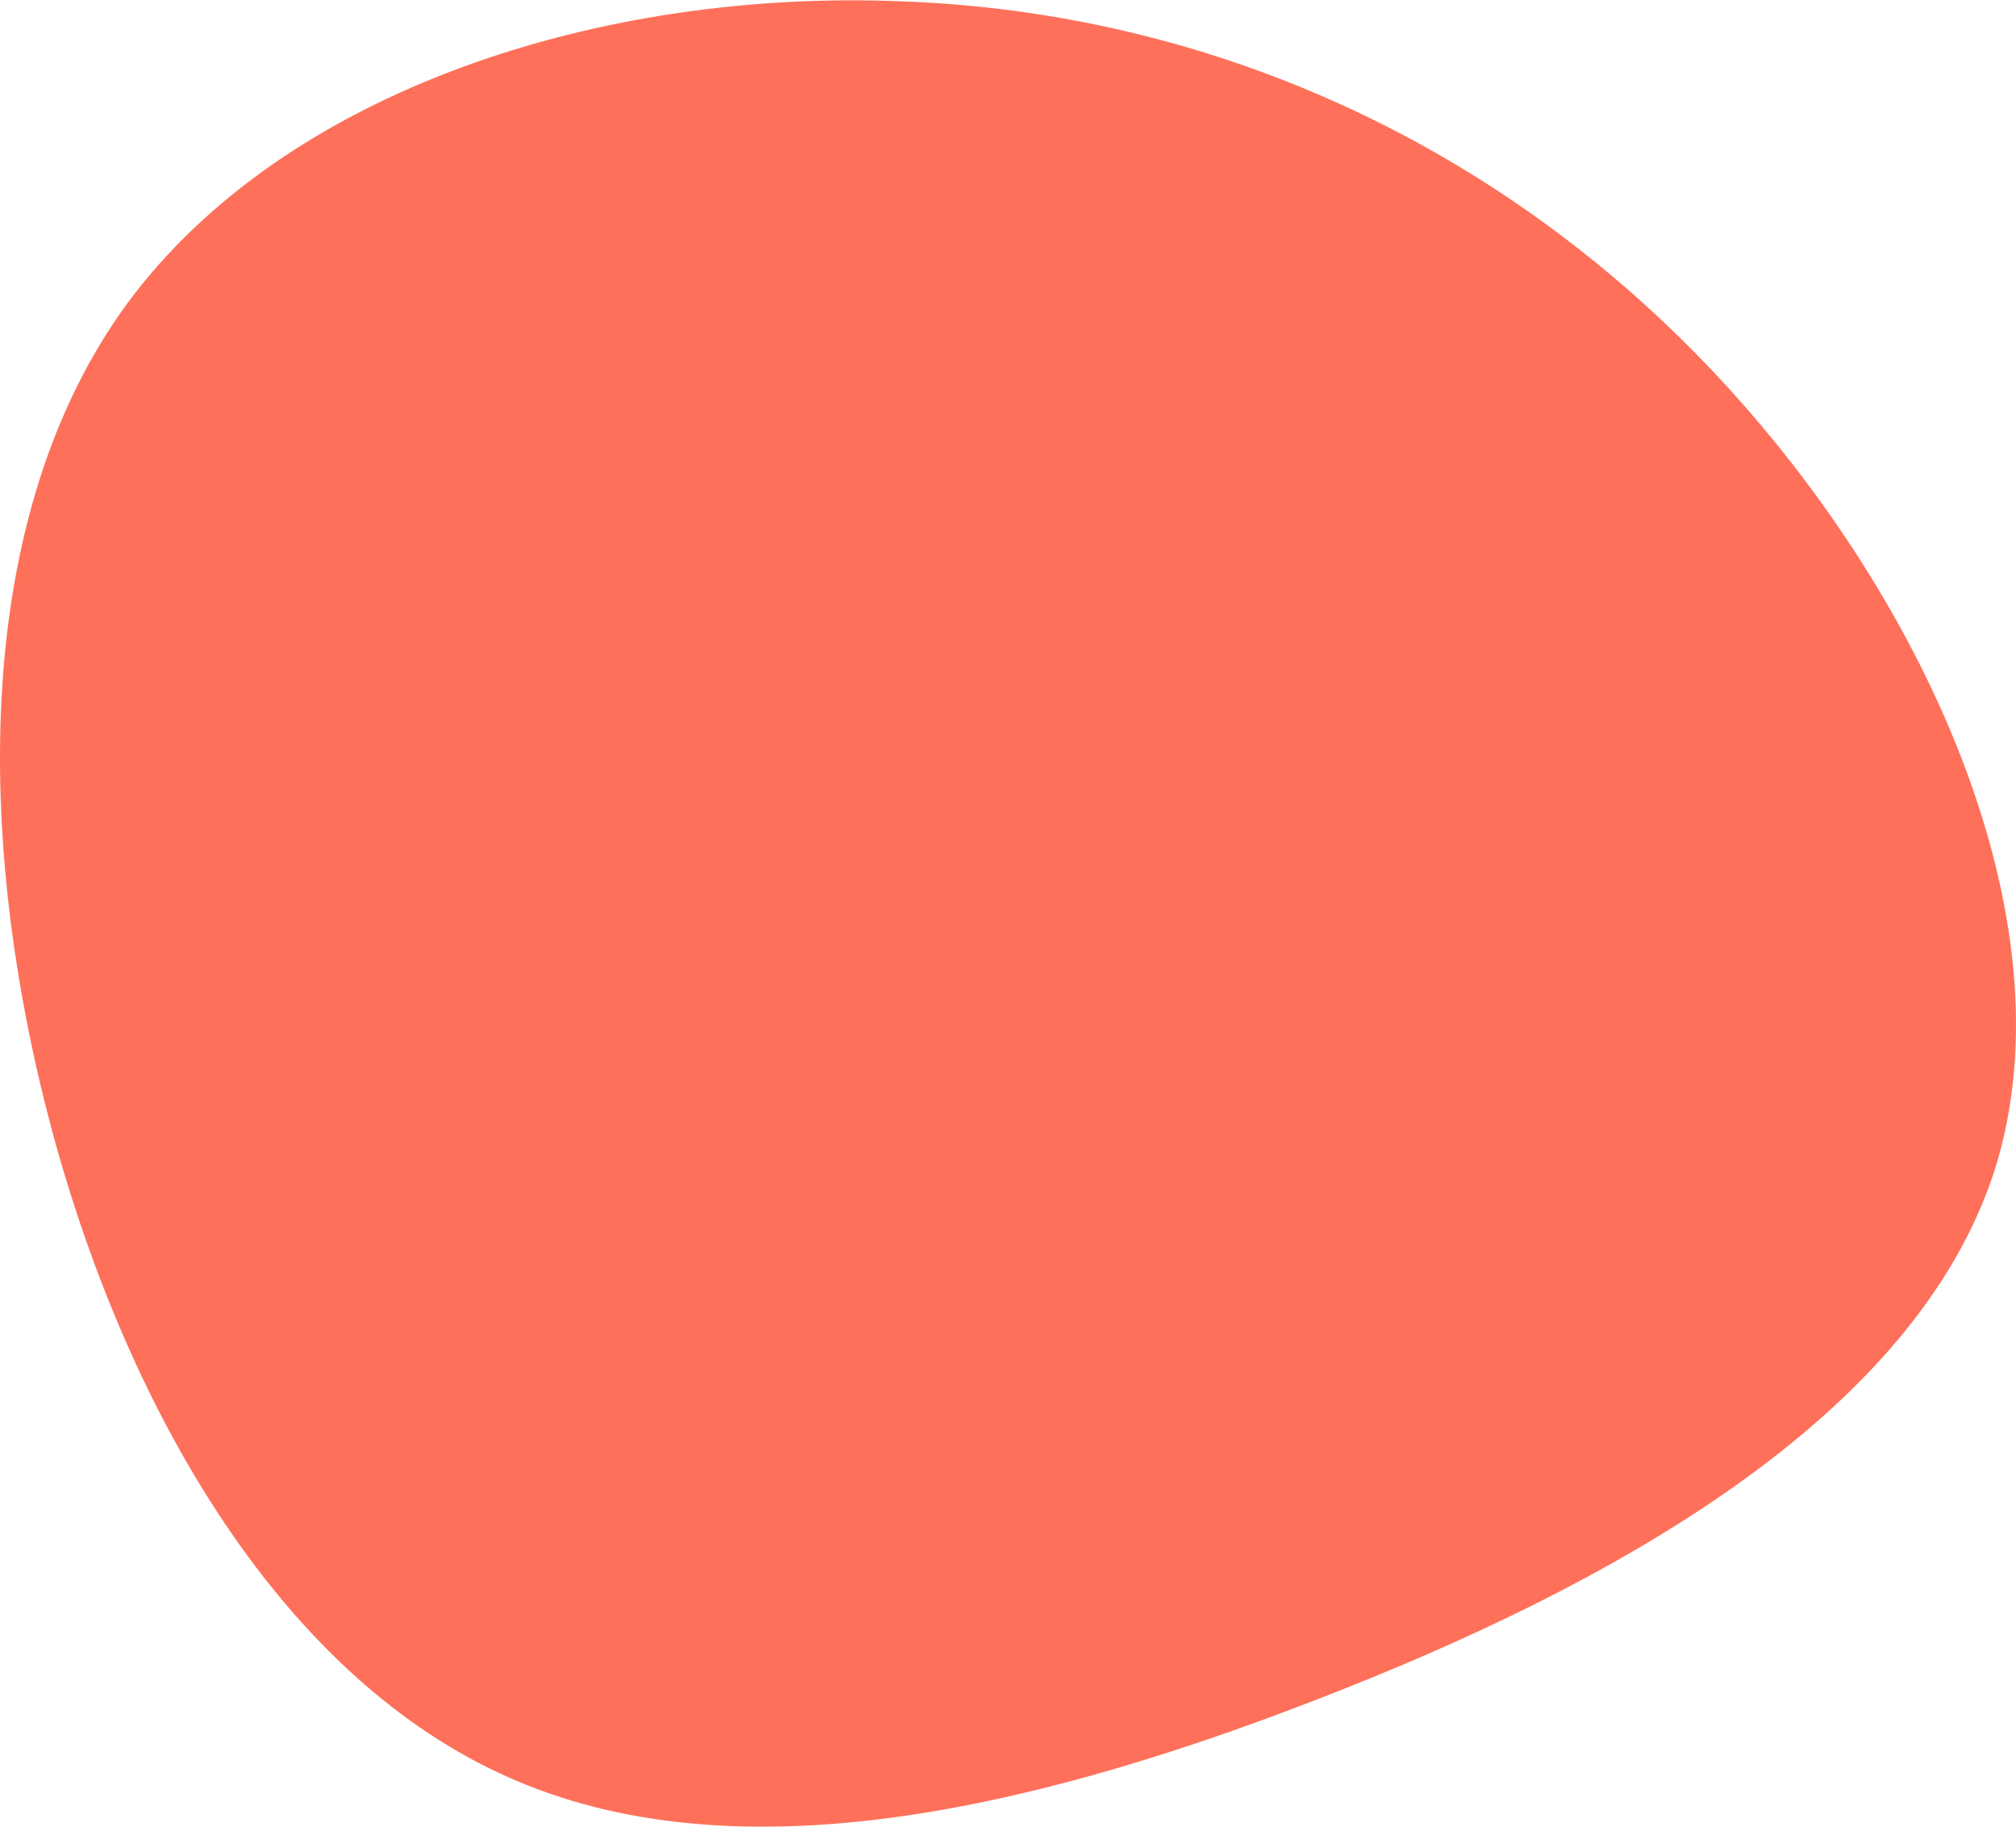
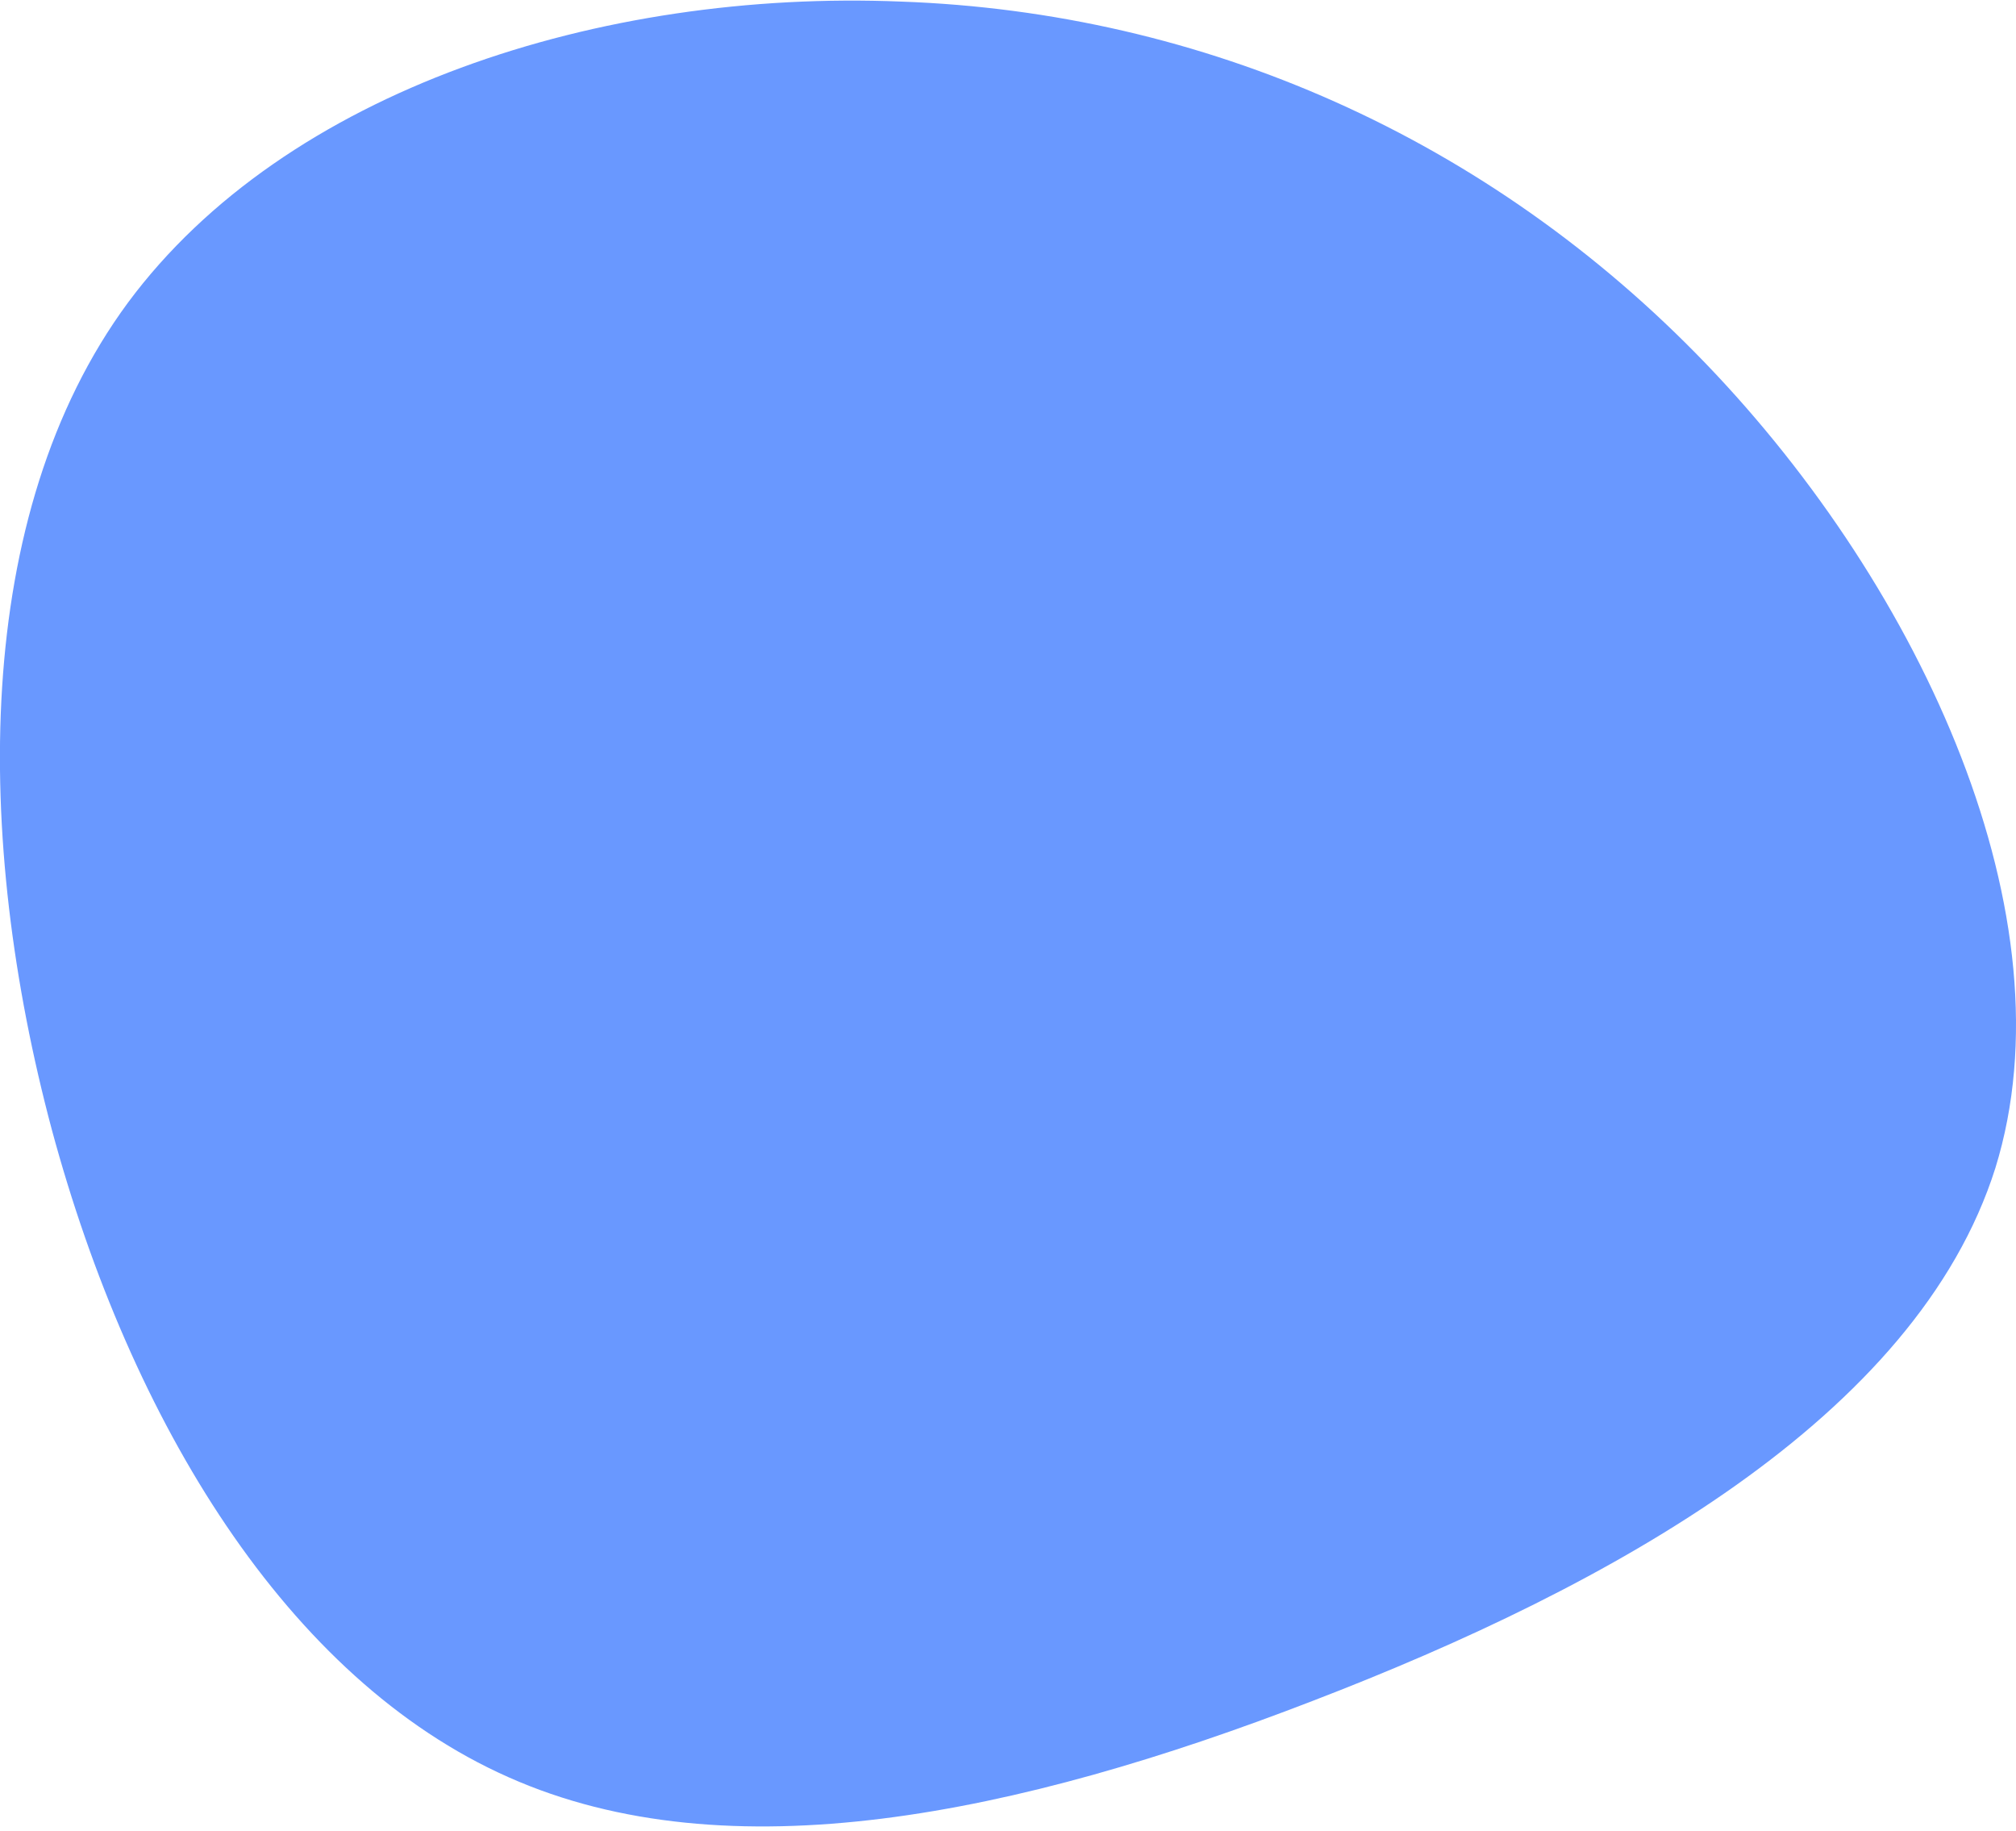
- <svg xmlns="http://www.w3.org/2000/svg" width="509" height="462" viewBox="0 0 509 462" fill="none">
-   <path d="M430.684 91.848C485.587 148.958 523.332 231.872 503.773 294.831C483.871 357.79 406.664 400.451 331.516 429.351C256.711 458.25 183.965 473.388 128.376 448.617C72.444 423.846 32.983 358.822 13.081 285.198C-6.478 211.917 -7.165 130.036 32.297 76.366C72.101 22.695 151.71 -2.763 227.544 0.333C303.722 3.085 375.781 34.737 430.684 91.848Z" fill="#FE705A" />
+ <svg xmlns="http://www.w3.org/2000/svg" version="1.1" id="Layer_1" x="0px" y="0px" viewBox="0 0 509 462" style="enable-background:new 0 0 509 462;" xml:space="preserve">
+   <style type="text/css">
+ 	.st0{fill:#6998FF;}
+ </style>
+   <path class="st0" d="M430.7,91.8c54.9,57.1,92.6,140,73.1,203c-19.9,63-97.1,105.6-172.3,134.5c-74.8,28.9-147.6,44-203.1,19.3  C72.4,423.8,33,358.8,13.1,285.2C-6.5,211.9-7.2,130,32.3,76.4c39.8-53.7,119.4-79.1,195.2-76C303.7,3.1,375.8,34.7,430.7,91.8z" />
</svg>
